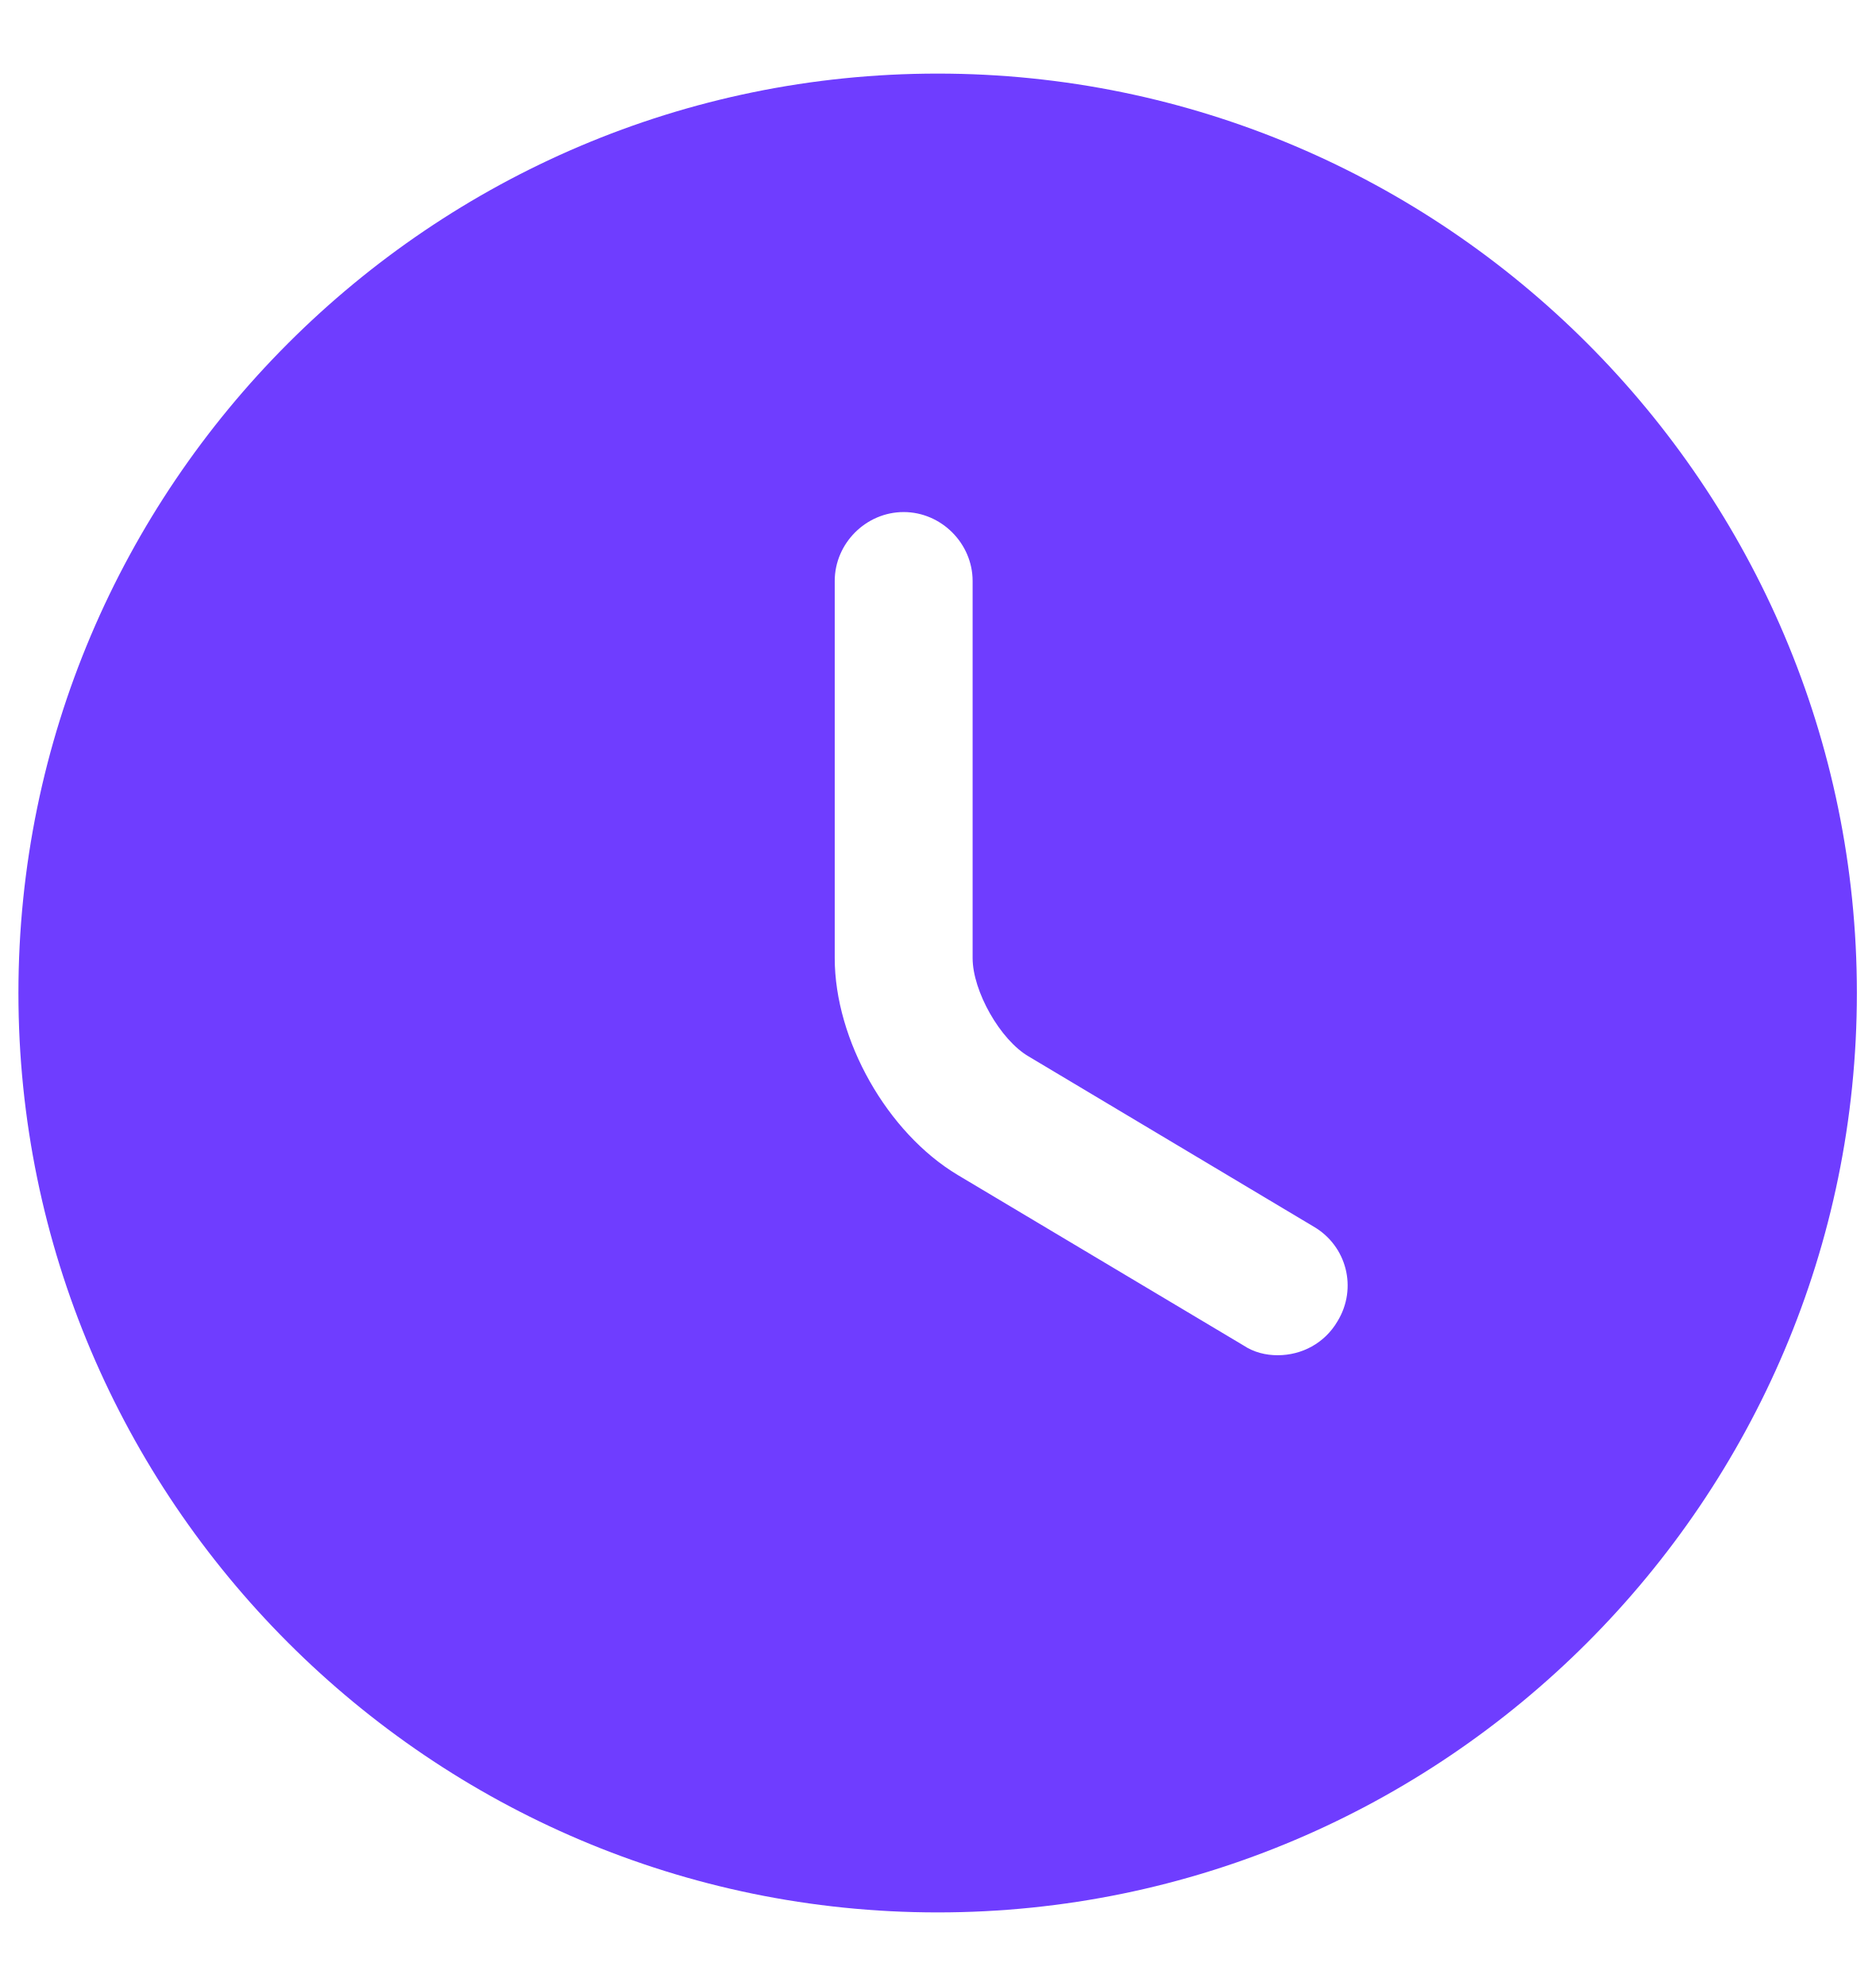
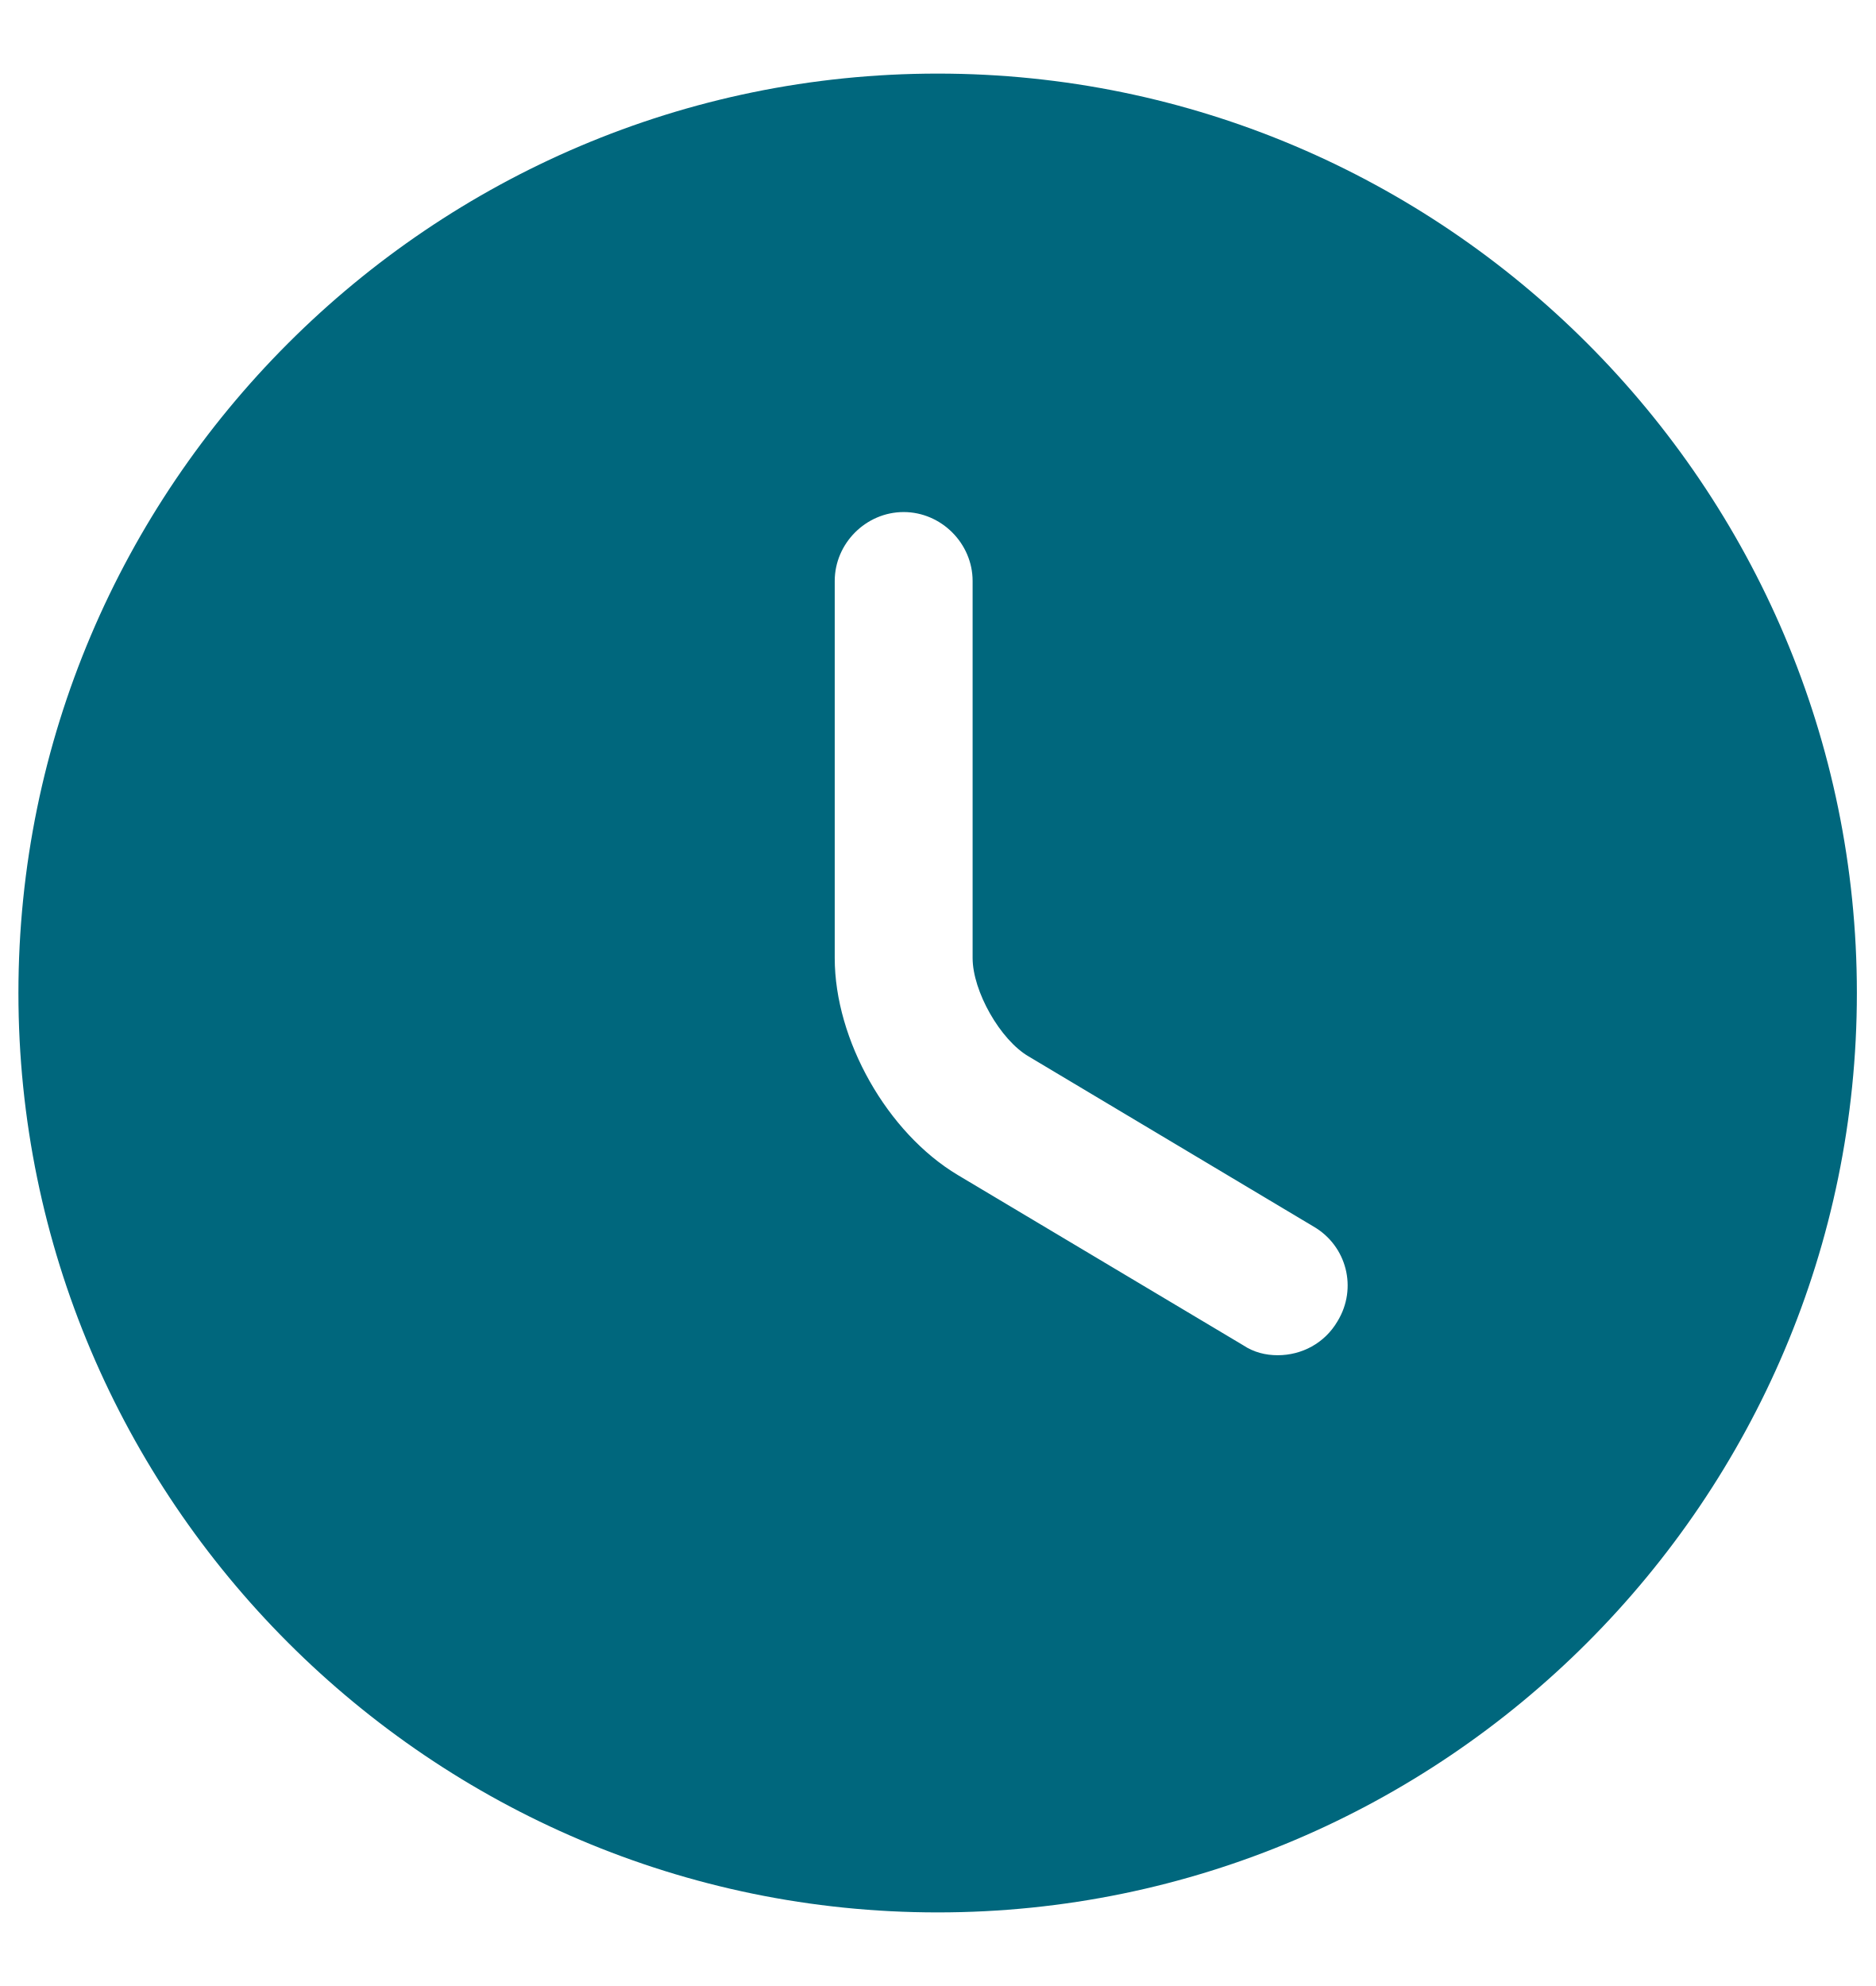
<svg xmlns="http://www.w3.org/2000/svg" width="17" height="18" viewBox="0 0 17 18" fill="none">
-   <path d="M8.5 0.667C3.908 0.667 0.167 4.408 0.167 9C0.167 13.591 3.908 17.333 8.5 17.333C13.092 17.333 16.833 13.591 16.833 9C16.833 4.408 13.092 0.667 8.5 0.667ZM12.125 11.975C12.008 12.175 11.8 12.283 11.583 12.283C11.475 12.283 11.367 12.258 11.267 12.191L8.683 10.65C8.042 10.267 7.567 9.425 7.567 8.683V5.266C7.567 4.925 7.85 4.641 8.192 4.641C8.533 4.641 8.817 4.925 8.817 5.266V8.683C8.817 8.983 9.067 9.425 9.325 9.575L11.908 11.117C12.208 11.291 12.308 11.675 12.125 11.975Z" fill="#6F3DFF" />
+   <path d="M8.5 0.667C3.908 0.667 0.167 4.408 0.167 9C0.167 13.591 3.908 17.333 8.5 17.333C13.092 17.333 16.833 13.591 16.833 9C16.833 4.408 13.092 0.667 8.5 0.667ZM12.125 11.975C12.008 12.175 11.8 12.283 11.583 12.283C11.475 12.283 11.367 12.258 11.267 12.191L8.683 10.65C8.042 10.267 7.567 9.425 7.567 8.683V5.266C7.567 4.925 7.85 4.641 8.192 4.641C8.533 4.641 8.817 4.925 8.817 5.266V8.683C8.817 8.983 9.067 9.425 9.325 9.575L11.908 11.117C12.208 11.291 12.308 11.675 12.125 11.975Z" fill="#00677D" />
</svg>
